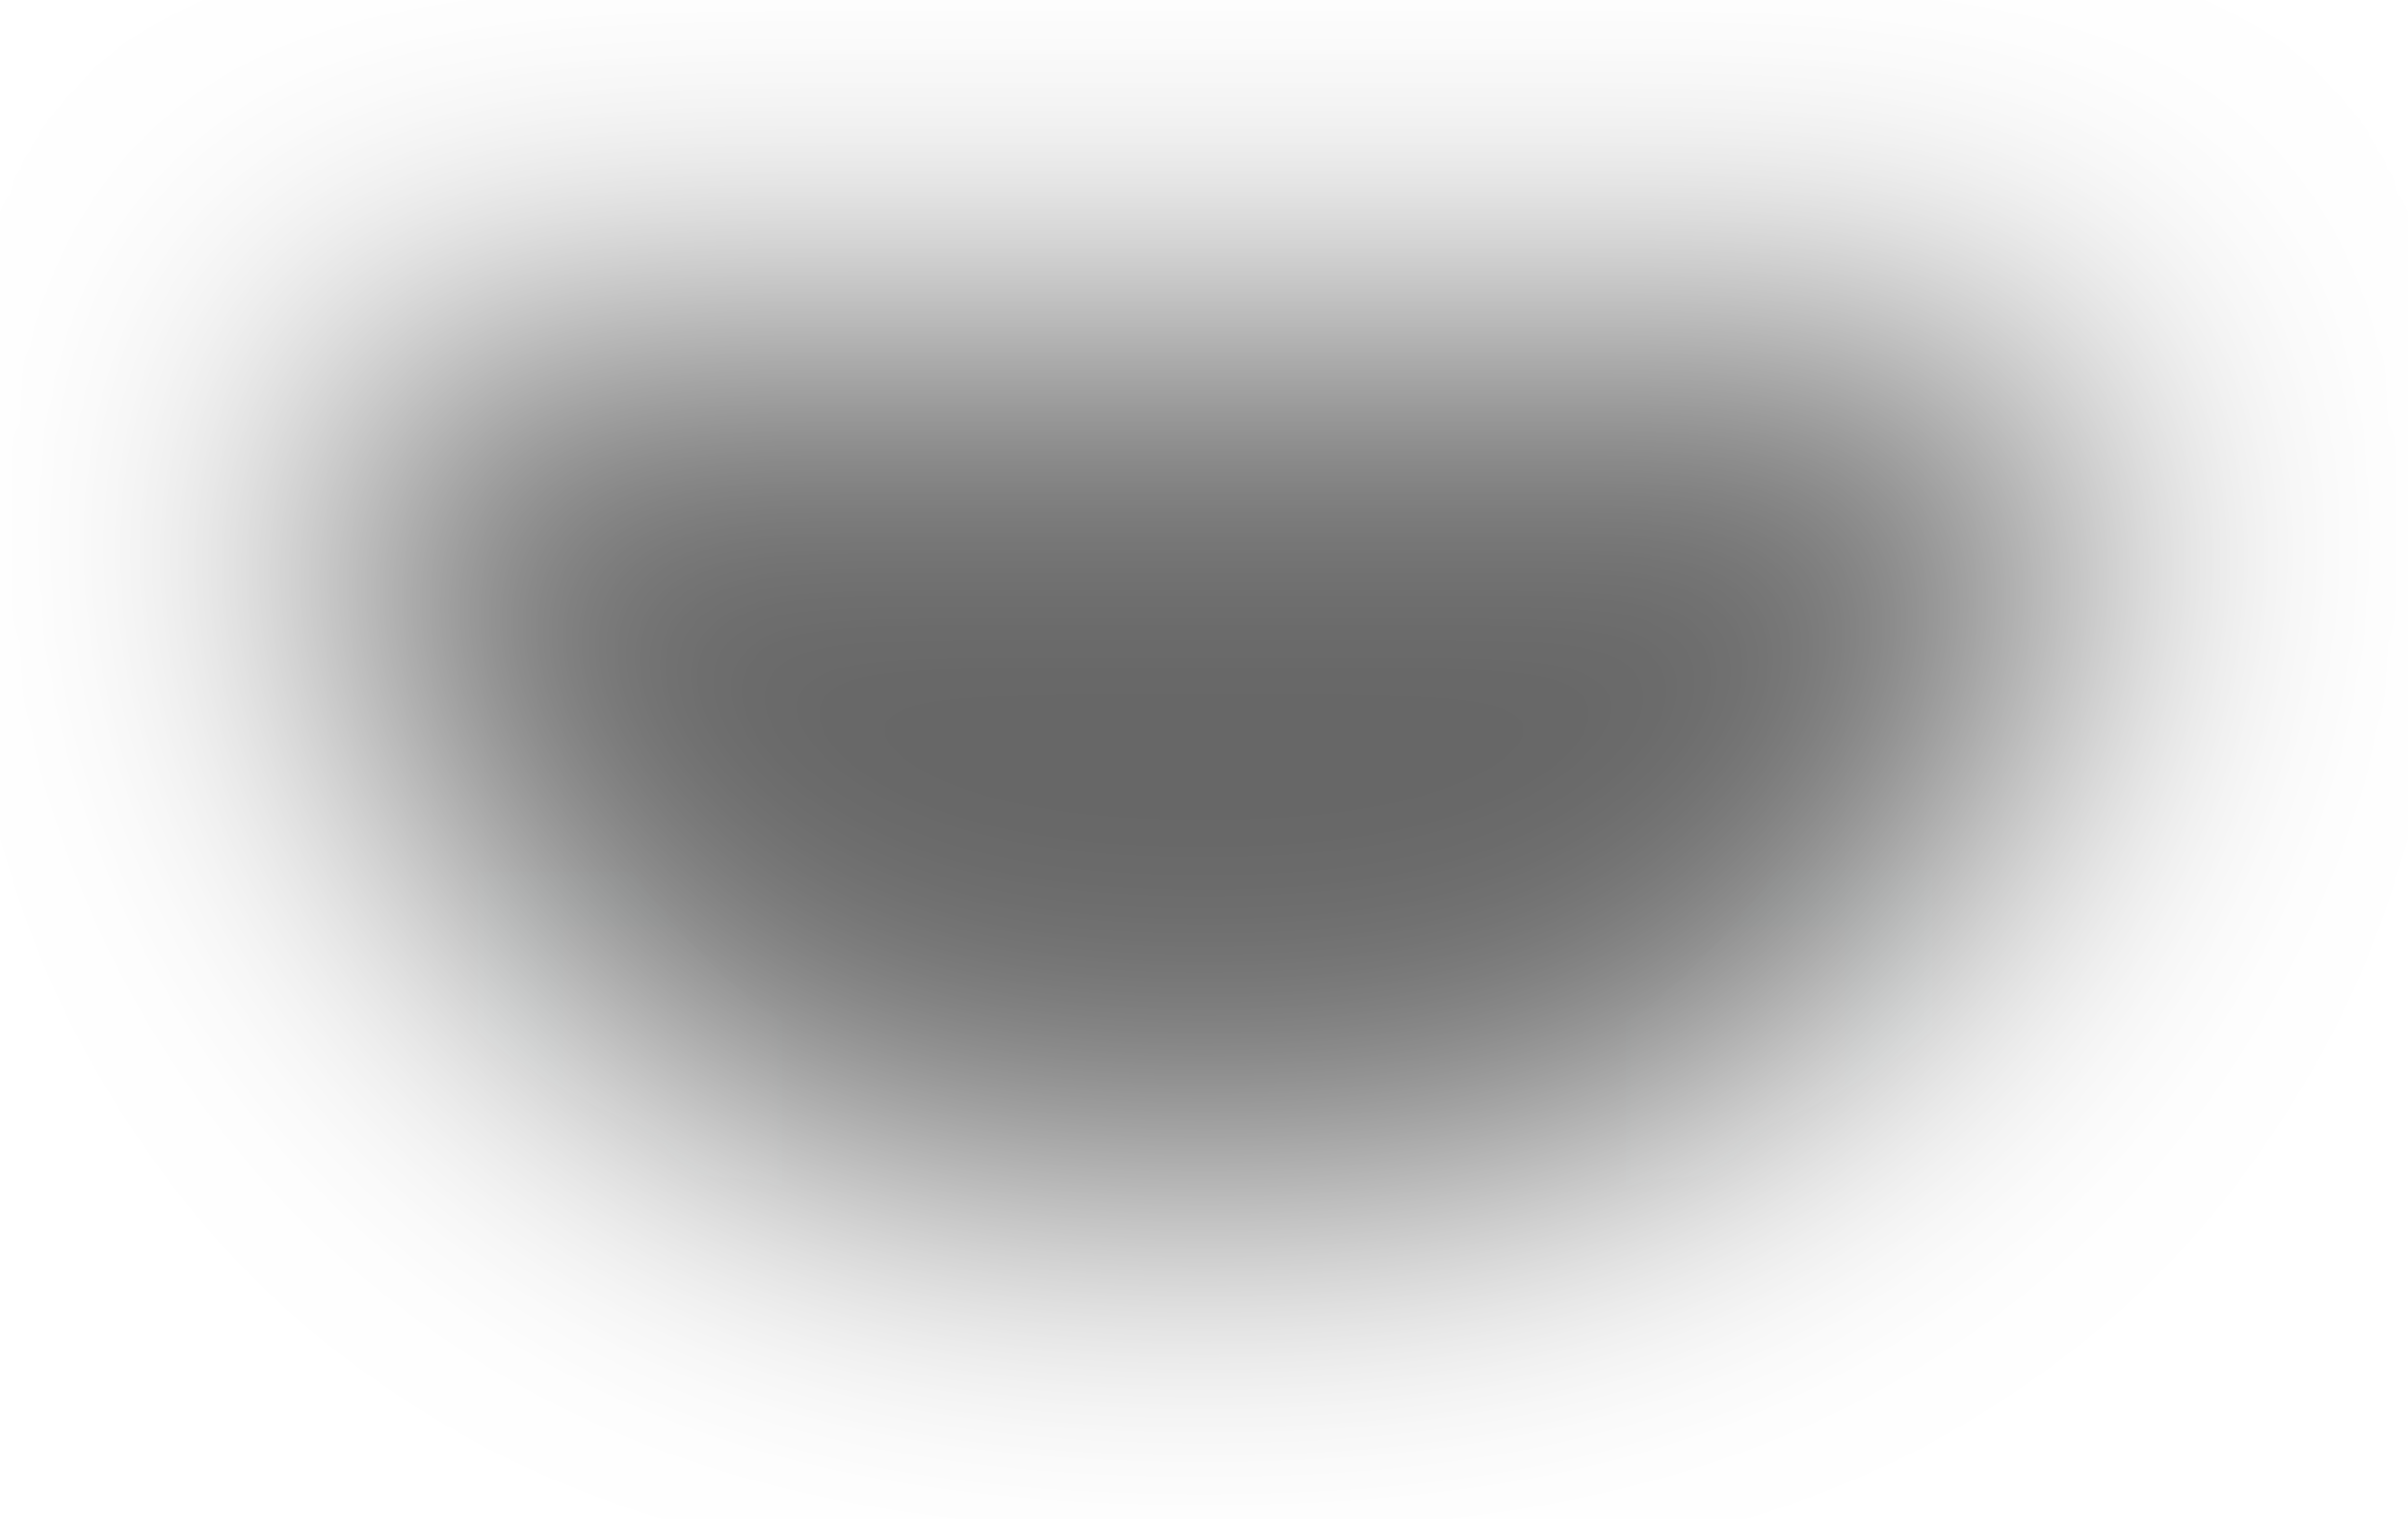
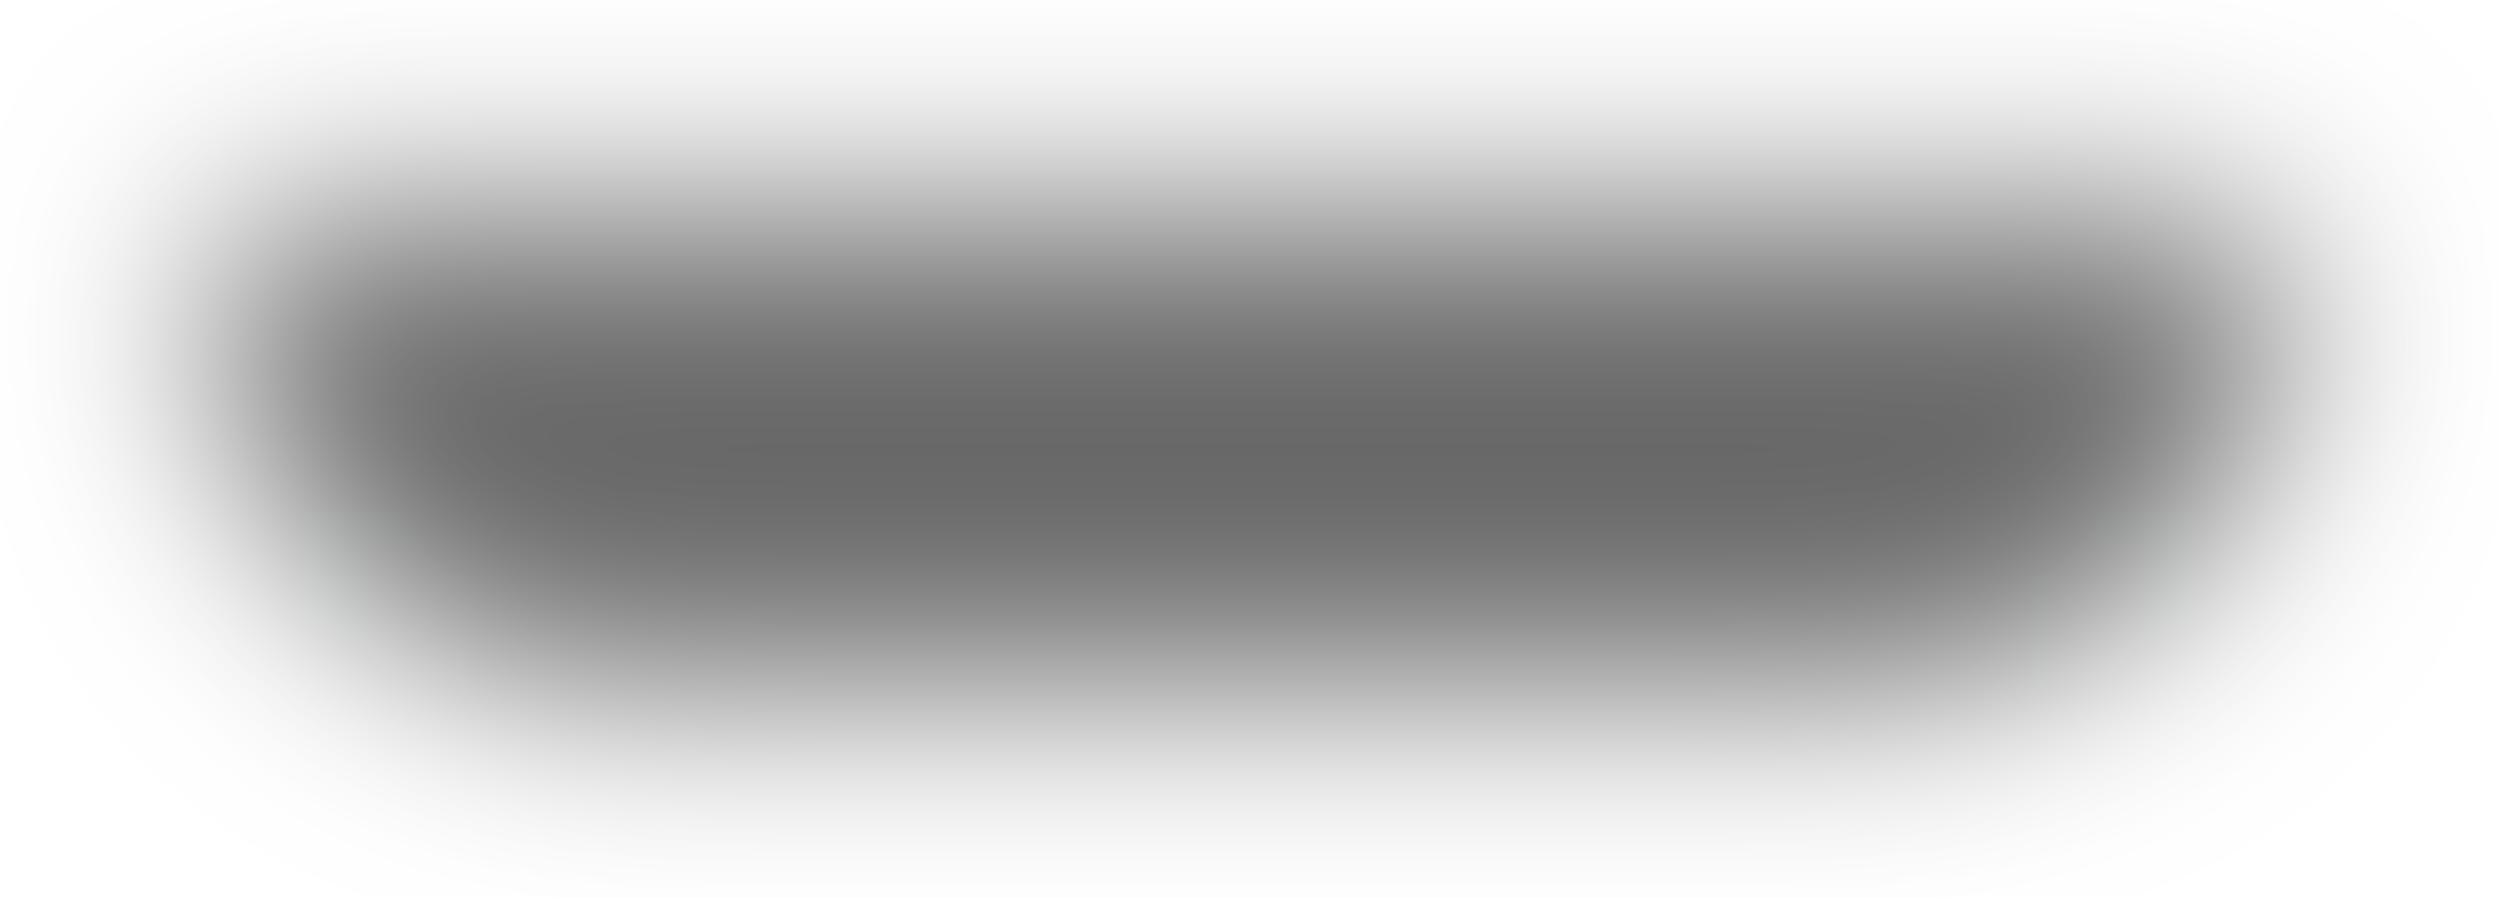
- <svg xmlns="http://www.w3.org/2000/svg" width="241" height="152" viewBox="0 0 241 152" fill="none">
-   <g opacity="0.6" filter="url(#filter0_f_1033_609)">
-     <path d="M34 45.586C34 39.187 39.187 34 45.586 34H195.414C201.813 34 207 39.187 207 45.586V45.586C207 85.579 174.579 118 134.586 118H106.414C66.421 118 34 85.579 34 45.586V45.586Z" fill="url(#paint0_linear_1033_609)" />
-     <path d="M45.586 34.5H195.414C201.537 34.5 206.5 39.464 206.5 45.586C206.5 85.303 174.303 117.5 134.586 117.5H106.414C66.697 117.5 34.5 85.303 34.5 45.586C34.5 39.464 39.464 34.5 45.586 34.5Z" stroke="#0C0D0D" />
+ <svg xmlns="http://www.w3.org/2000/svg" width="390" height="140" viewBox="0 0 390 140" fill="none">
+   <g opacity="0.6" filter="url(#filter0_f_15394_23211)">
+     <path d="M34 43.931C34 38.446 38.446 34 43.931 34H346.069C351.554 34 356 38.446 356 43.931V43.931C356 78.211 328.211 106 293.931 106H96.069C61.789 106 34 78.211 34 43.931V43.931Z" fill="url(#paint0_linear_15394_23211)" />
+     <path d="M43.931 34.5H346.069C351.278 34.5 355.5 38.722 355.5 43.931C355.5 77.935 327.935 105.5 293.931 105.5H96.069C62.065 105.5 34.5 77.935 34.5 43.931C34.5 38.722 38.722 34.5 43.931 34.5Z" stroke="#0C0D0D" />
  </g>
  <defs>
-     <filter id="filter0_f_1033_609" x="0" y="0" width="241" height="152" filterUnits="userSpaceOnUse" color-interpolation-filters="sRGB">
+     <filter id="filter0_f_15394_23211" x="0" y="0" width="390" height="140" filterUnits="userSpaceOnUse" color-interpolation-filters="sRGB">
      <feFlood flood-opacity="0" result="BackgroundImageFix" />
      <feBlend mode="normal" in="SourceGraphic" in2="BackgroundImageFix" result="shape" />
-       <feGaussianBlur stdDeviation="17" result="effect1_foregroundBlur_1033_609" />
+       <feGaussianBlur stdDeviation="17" result="effect1_foregroundBlur_15394_23211" />
    </filter>
-     <linearGradient id="paint0_linear_1033_609" x1="123.704" y1="34" x2="123.704" y2="141.333" gradientUnits="userSpaceOnUse">
+     <linearGradient id="paint0_linear_15394_23211" x1="200.963" y1="34" x2="200.963" y2="126" gradientUnits="userSpaceOnUse">
      <stop offset="0.789" />
      <stop offset="1" stop-opacity="0" />
    </linearGradient>
  </defs>
</svg>
